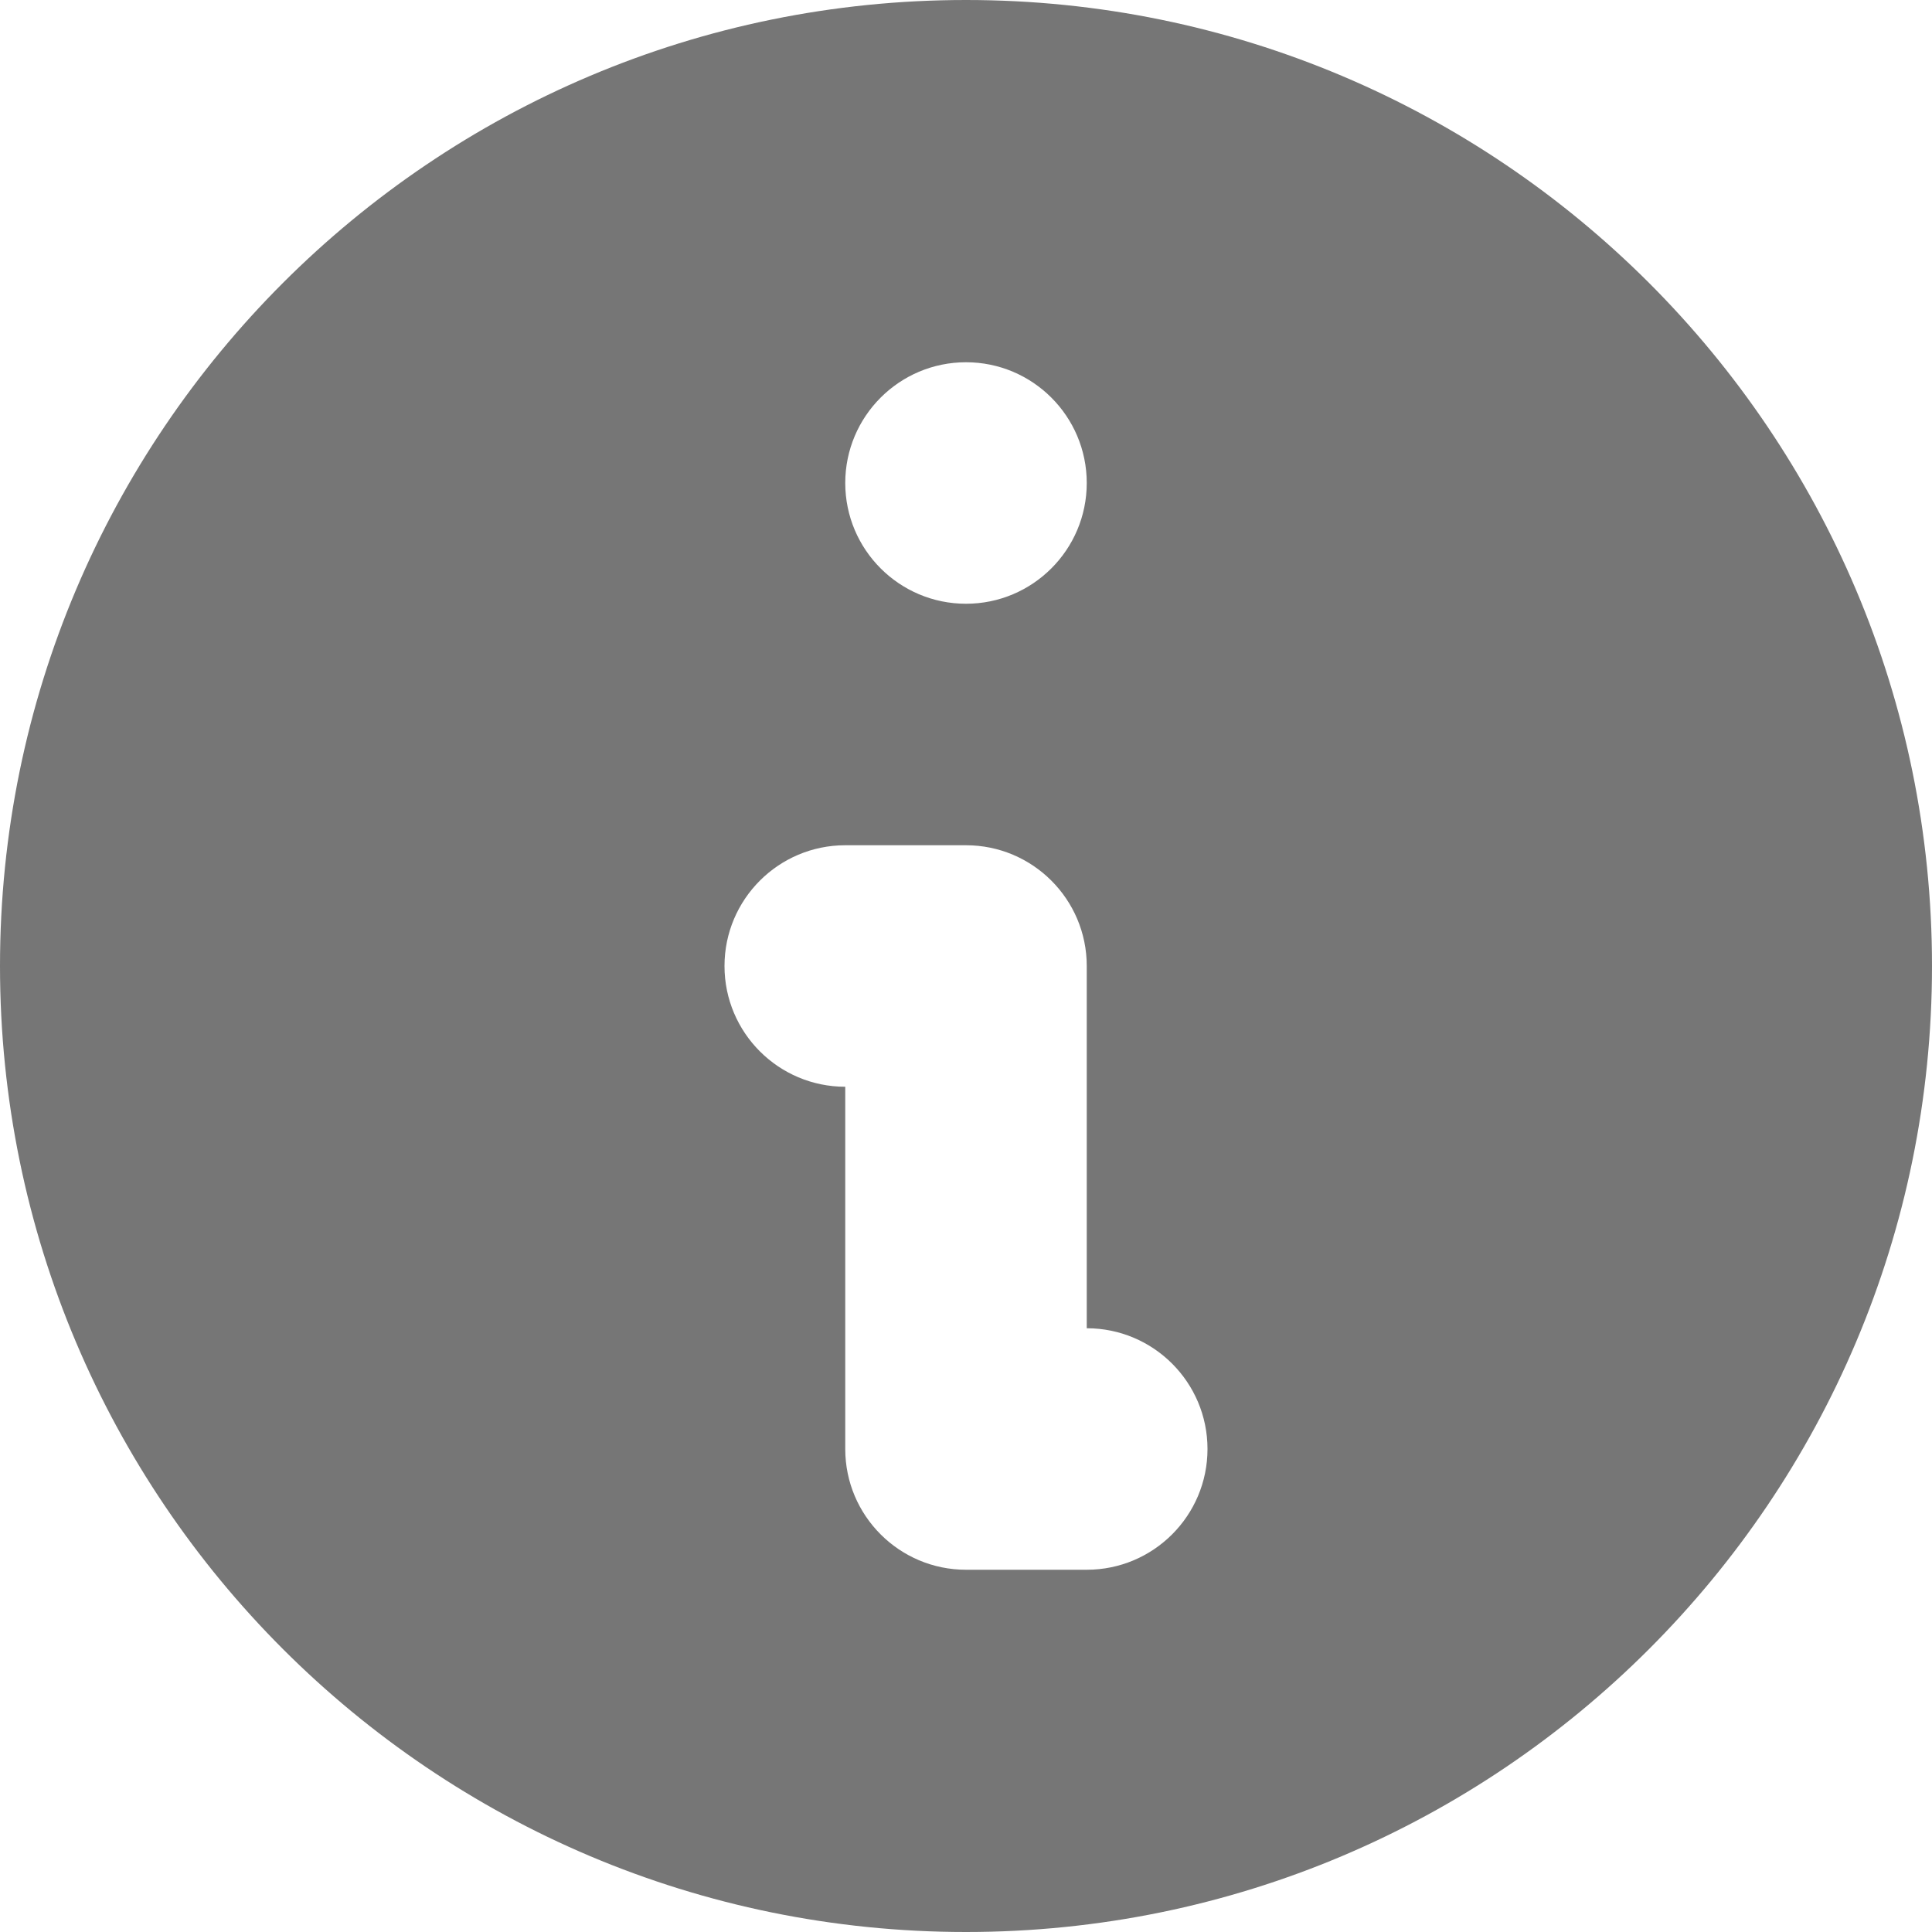
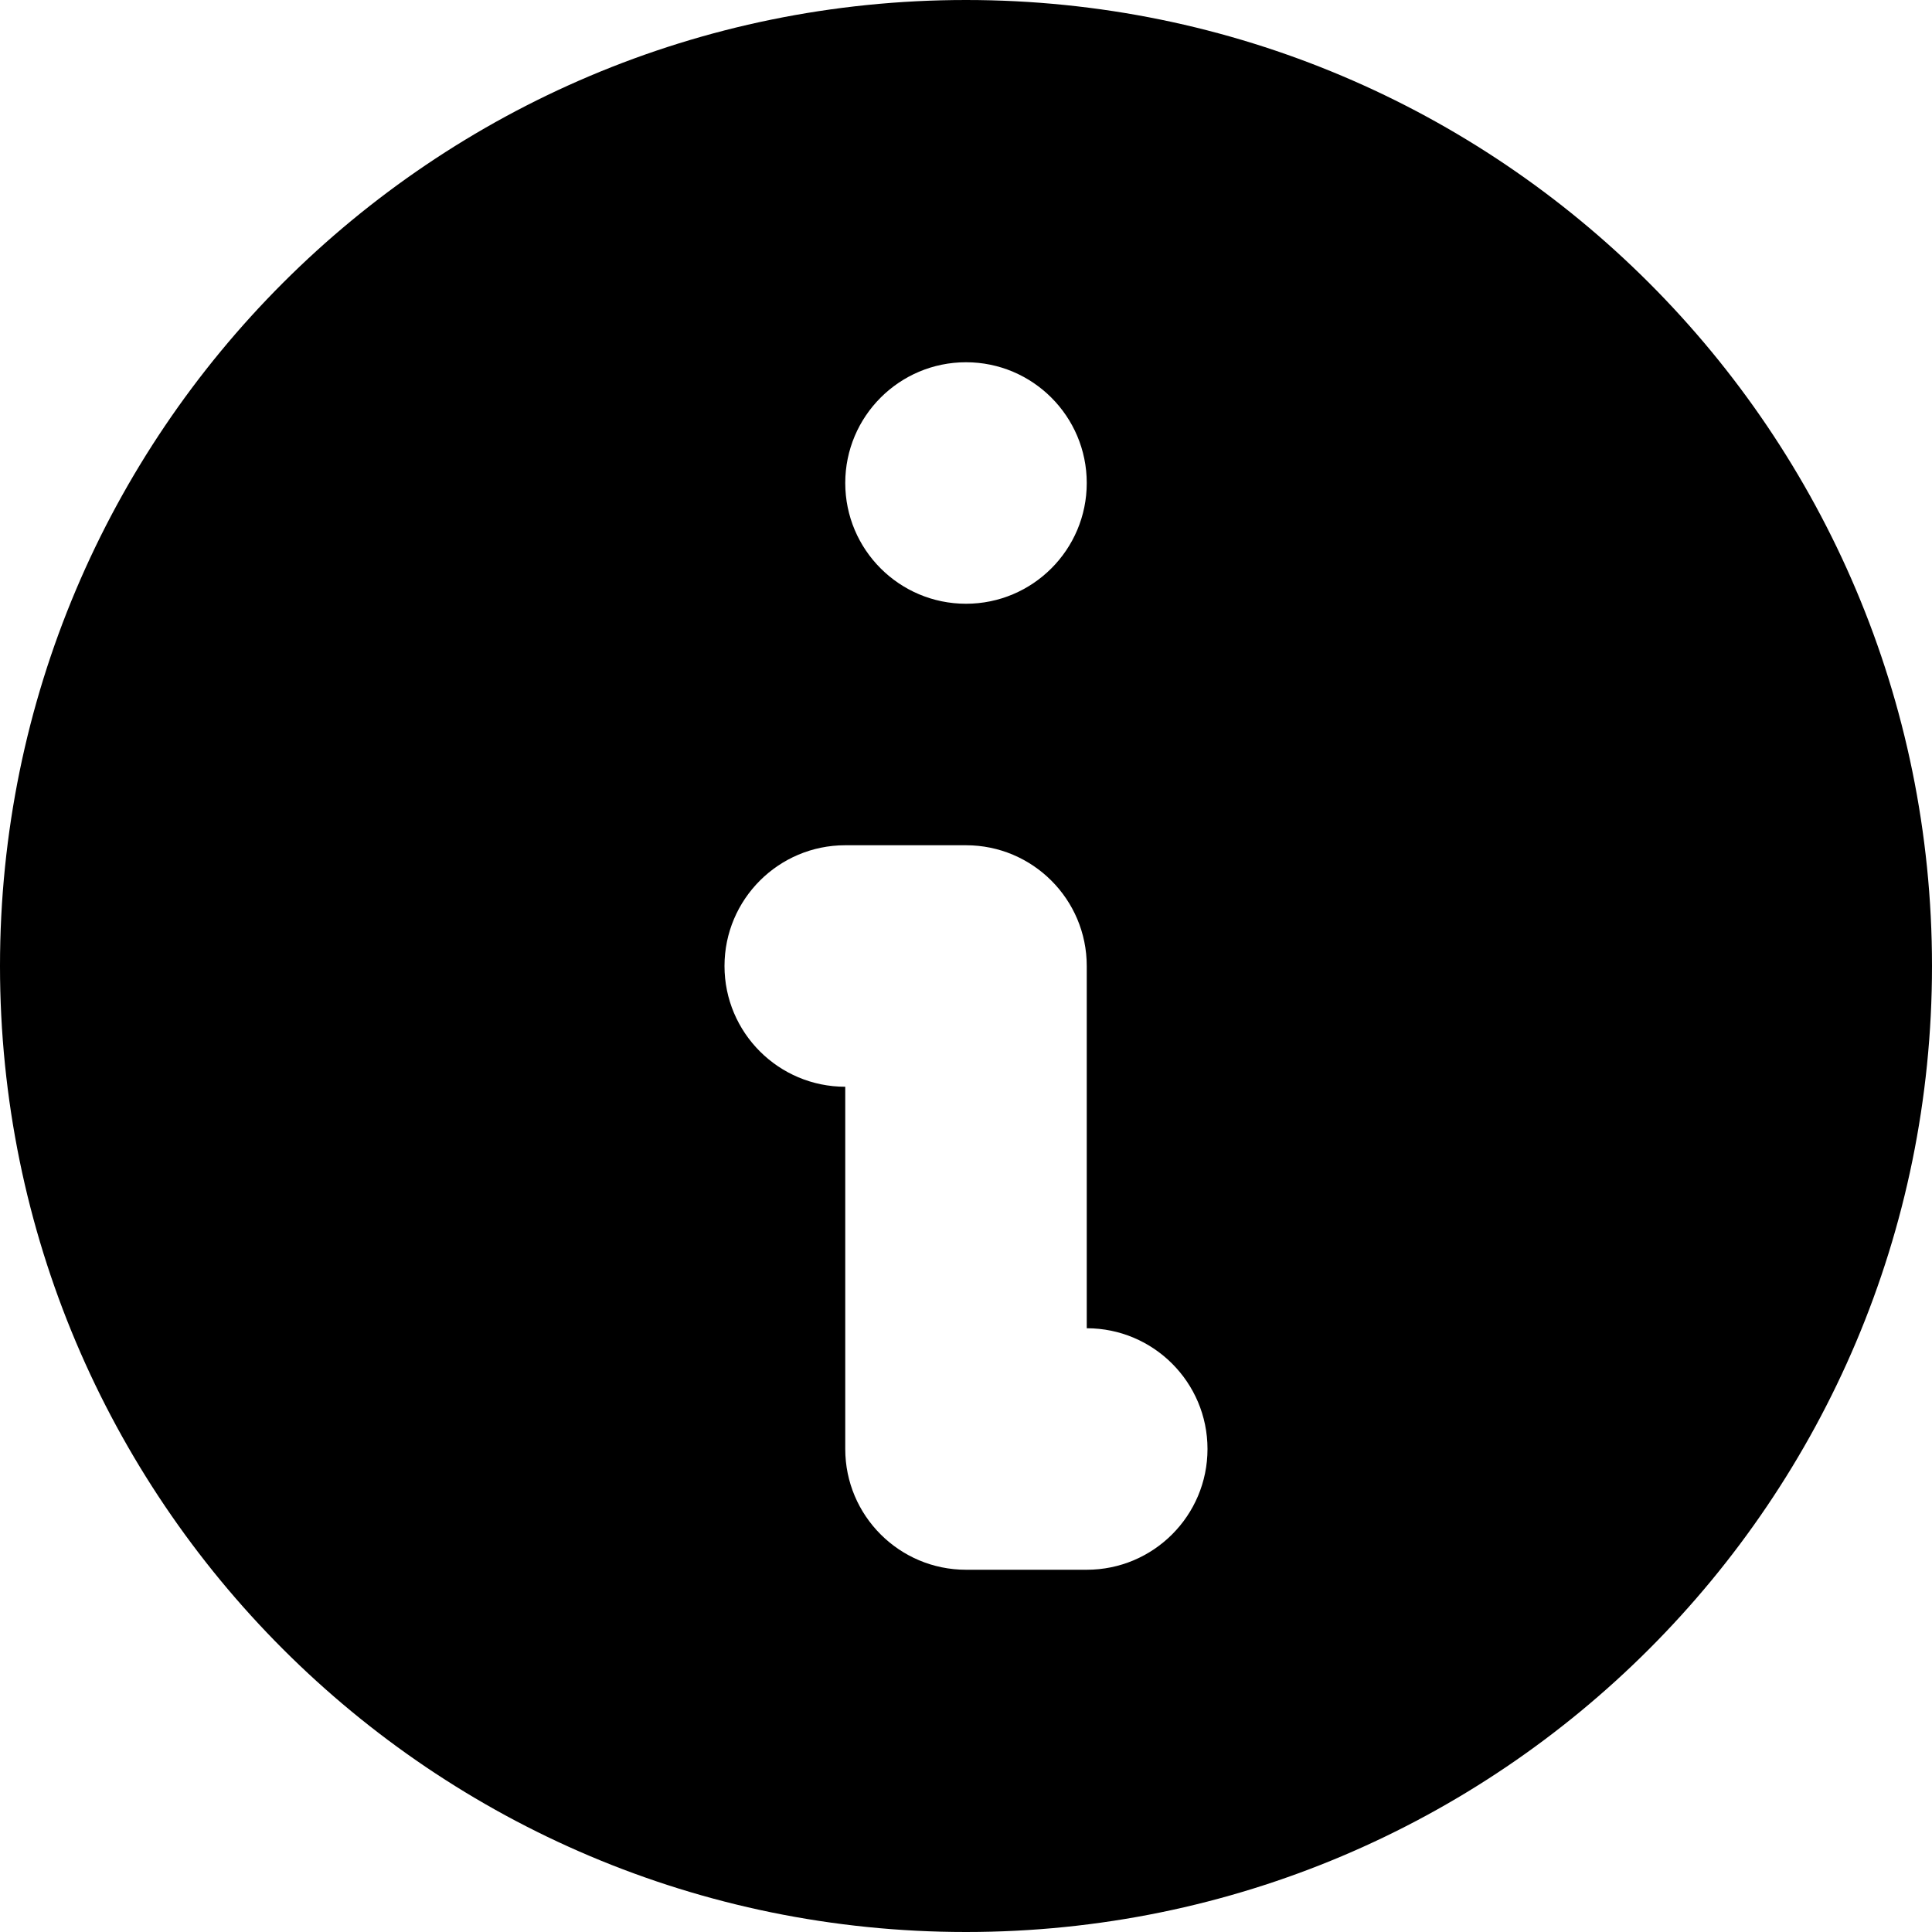
- <svg xmlns="http://www.w3.org/2000/svg" width="14" height="14" viewBox="0 0 14 14" fill="none">
-   <path fill-rule="evenodd" clip-rule="evenodd" d="M14 7C14 10.866 10.866 14 7 14C3.134 14 0 10.866 0 7C0 3.134 3.134 0 7 0C10.866 0 14 3.134 14 7ZM7.875 3.5C7.875 3.983 7.483 4.375 7 4.375C6.517 4.375 6.125 3.983 6.125 3.5C6.125 3.017 6.517 2.625 7 2.625C7.483 2.625 7.875 3.017 7.875 3.5ZM6.125 6.125C5.642 6.125 5.25 6.517 5.25 7C5.25 7.483 5.642 7.875 6.125 7.875V10.5C6.125 10.983 6.517 11.375 7 11.375H7.875C8.358 11.375 8.75 10.983 8.75 10.5C8.75 10.017 8.358 9.625 7.875 9.625V7C7.875 6.517 7.483 6.125 7 6.125H6.125Z" fill="#767676" />
+ <svg xmlns="http://www.w3.org/2000/svg" width="18" height="18" viewBox="0 0 18 18" fill="none">
+   <path fill-rule="evenodd" clip-rule="evenodd" d="M18 9C18 13.971 13.971 18 9 18C4.029 18 0 13.971 0 9C0 4.029 4.029 0 9 0C13.971 0 18 4.029 18 9ZM10.125 4.5C10.125 5.121 9.621 5.625 9 5.625C8.379 5.625 7.875 5.121 7.875 4.5C7.875 3.879 8.379 3.375 9 3.375C9.621 3.375 10.125 3.879 10.125 4.5ZM7.875 7.875C7.254 7.875 6.75 8.379 6.75 9C6.75 9.621 7.254 10.125 7.875 10.125V13.5C7.875 14.121 8.379 14.625 9 14.625H10.125C10.746 14.625 11.25 14.121 11.25 13.5C11.25 12.879 10.746 12.375 10.125 12.375V9C10.125 8.379 9.621 7.875 9 7.875H7.875Z" fill="black" />
</svg>
